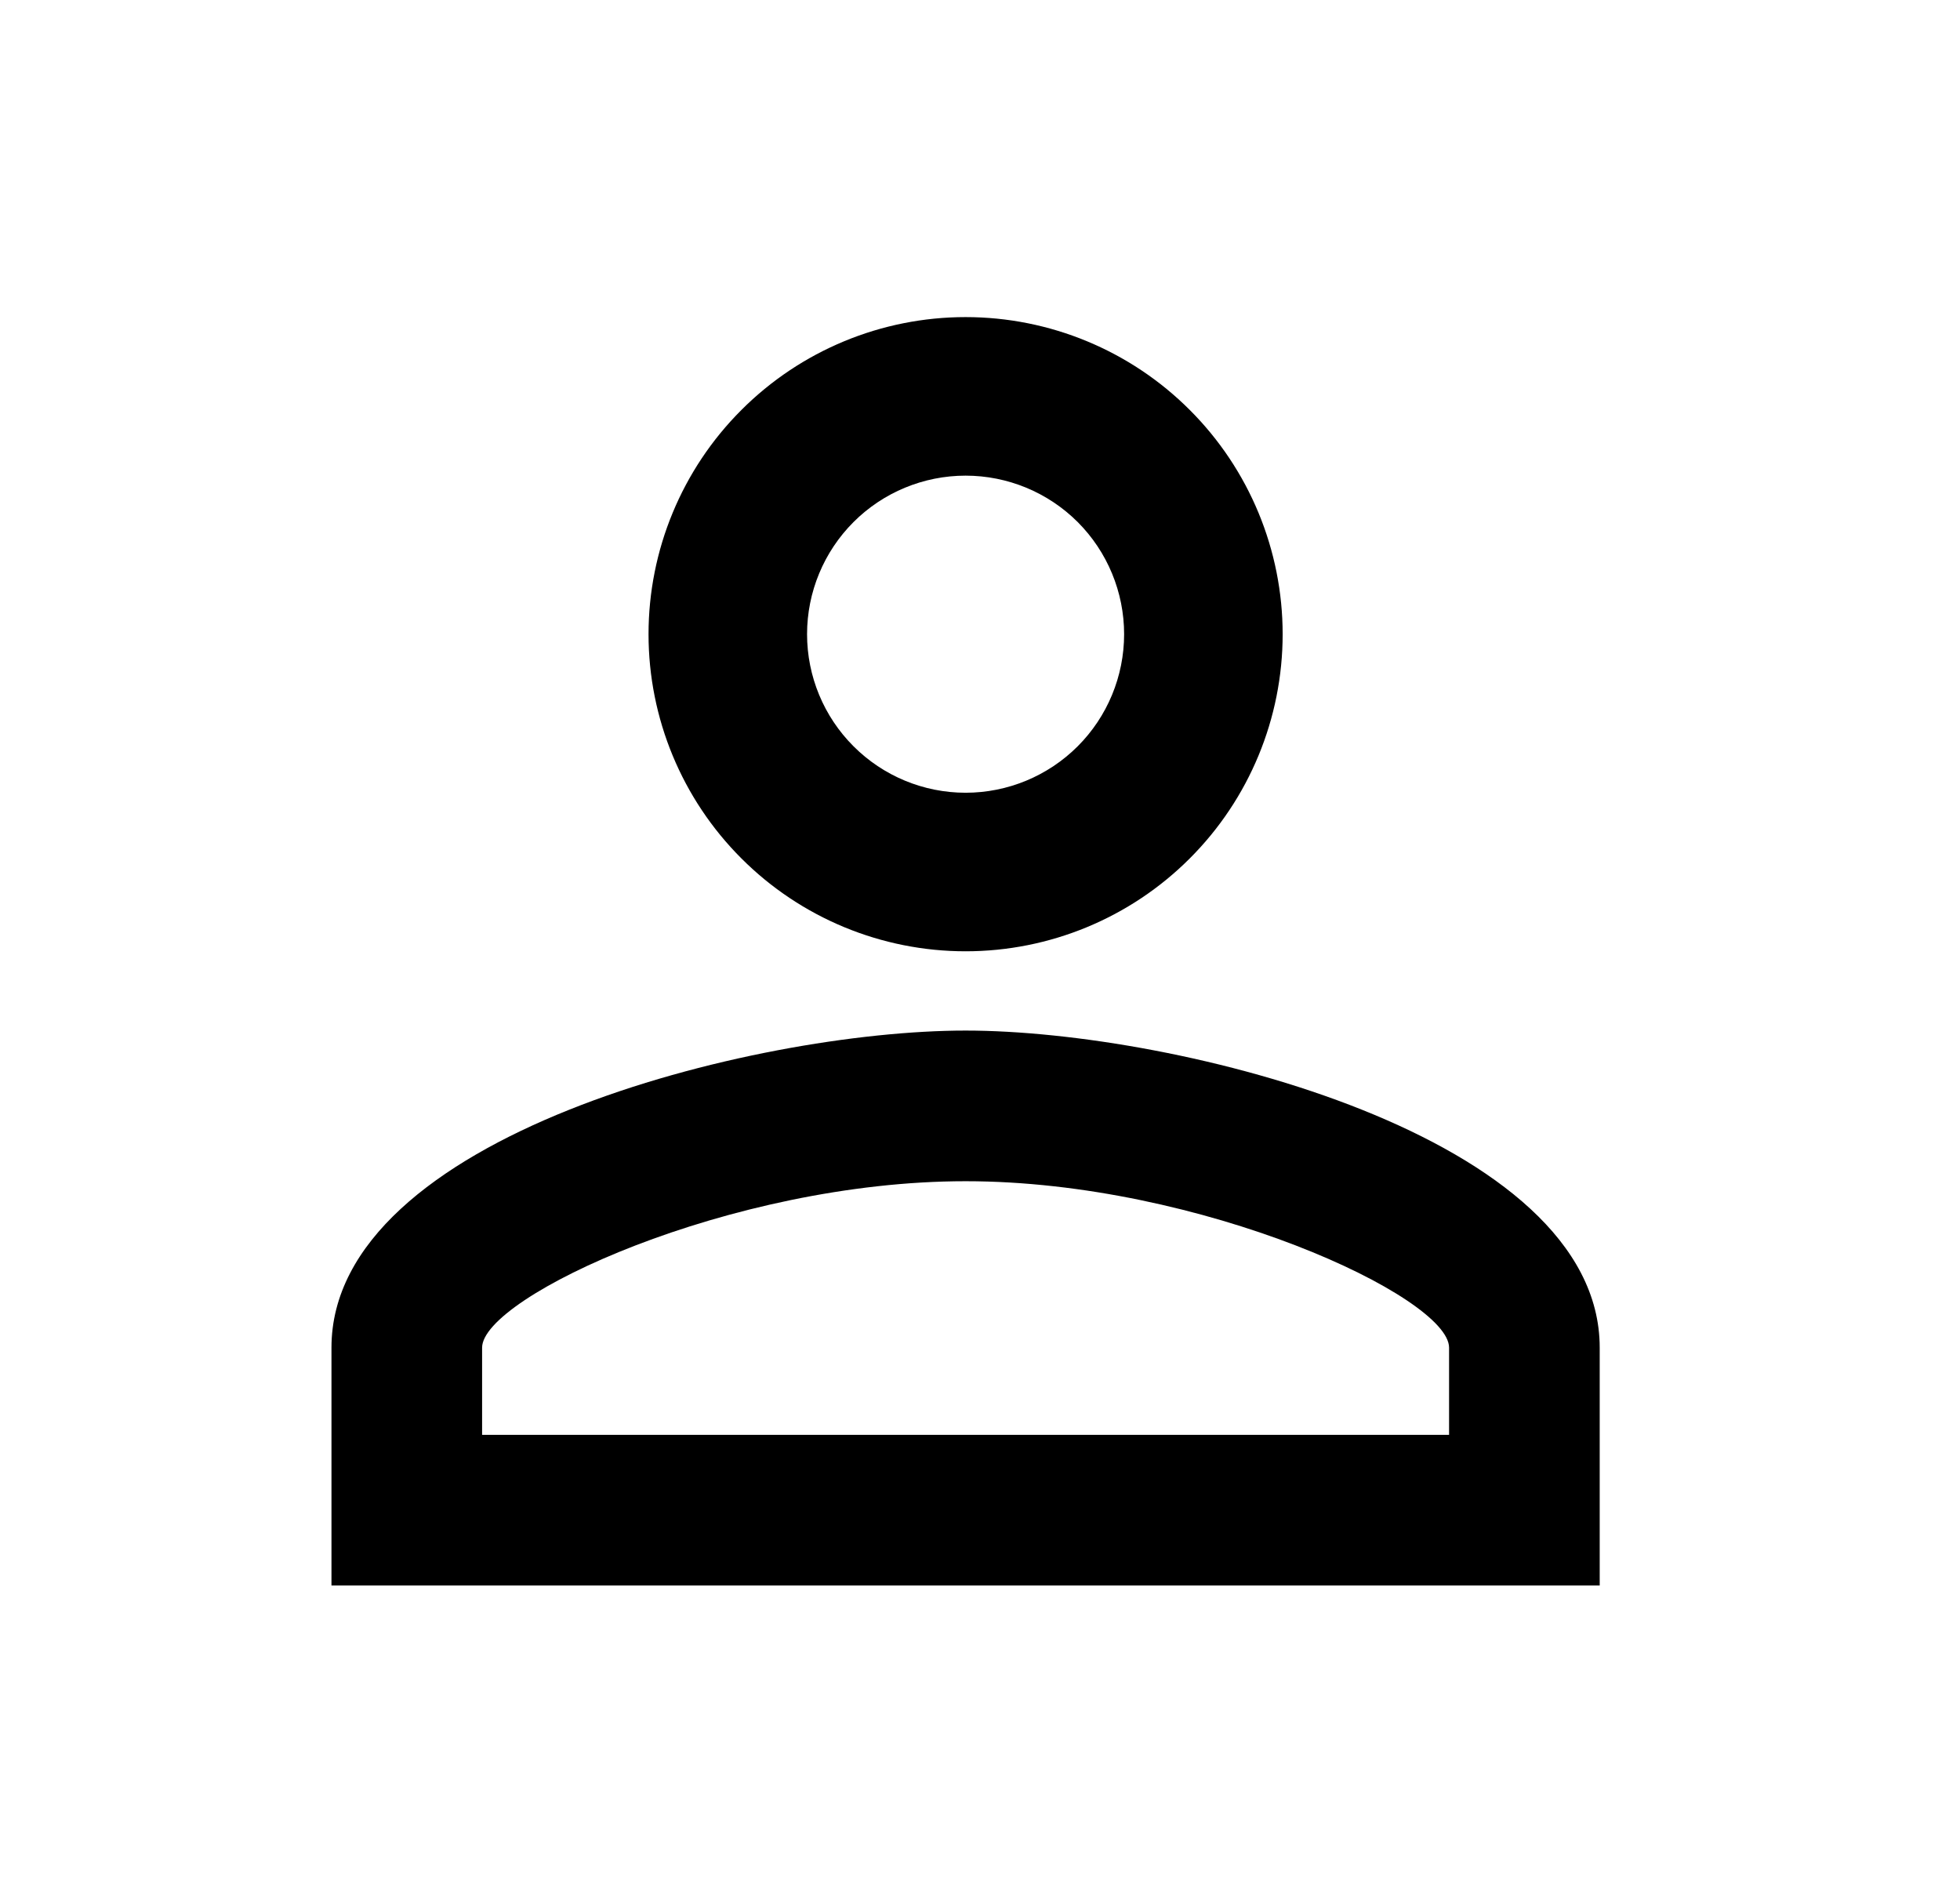
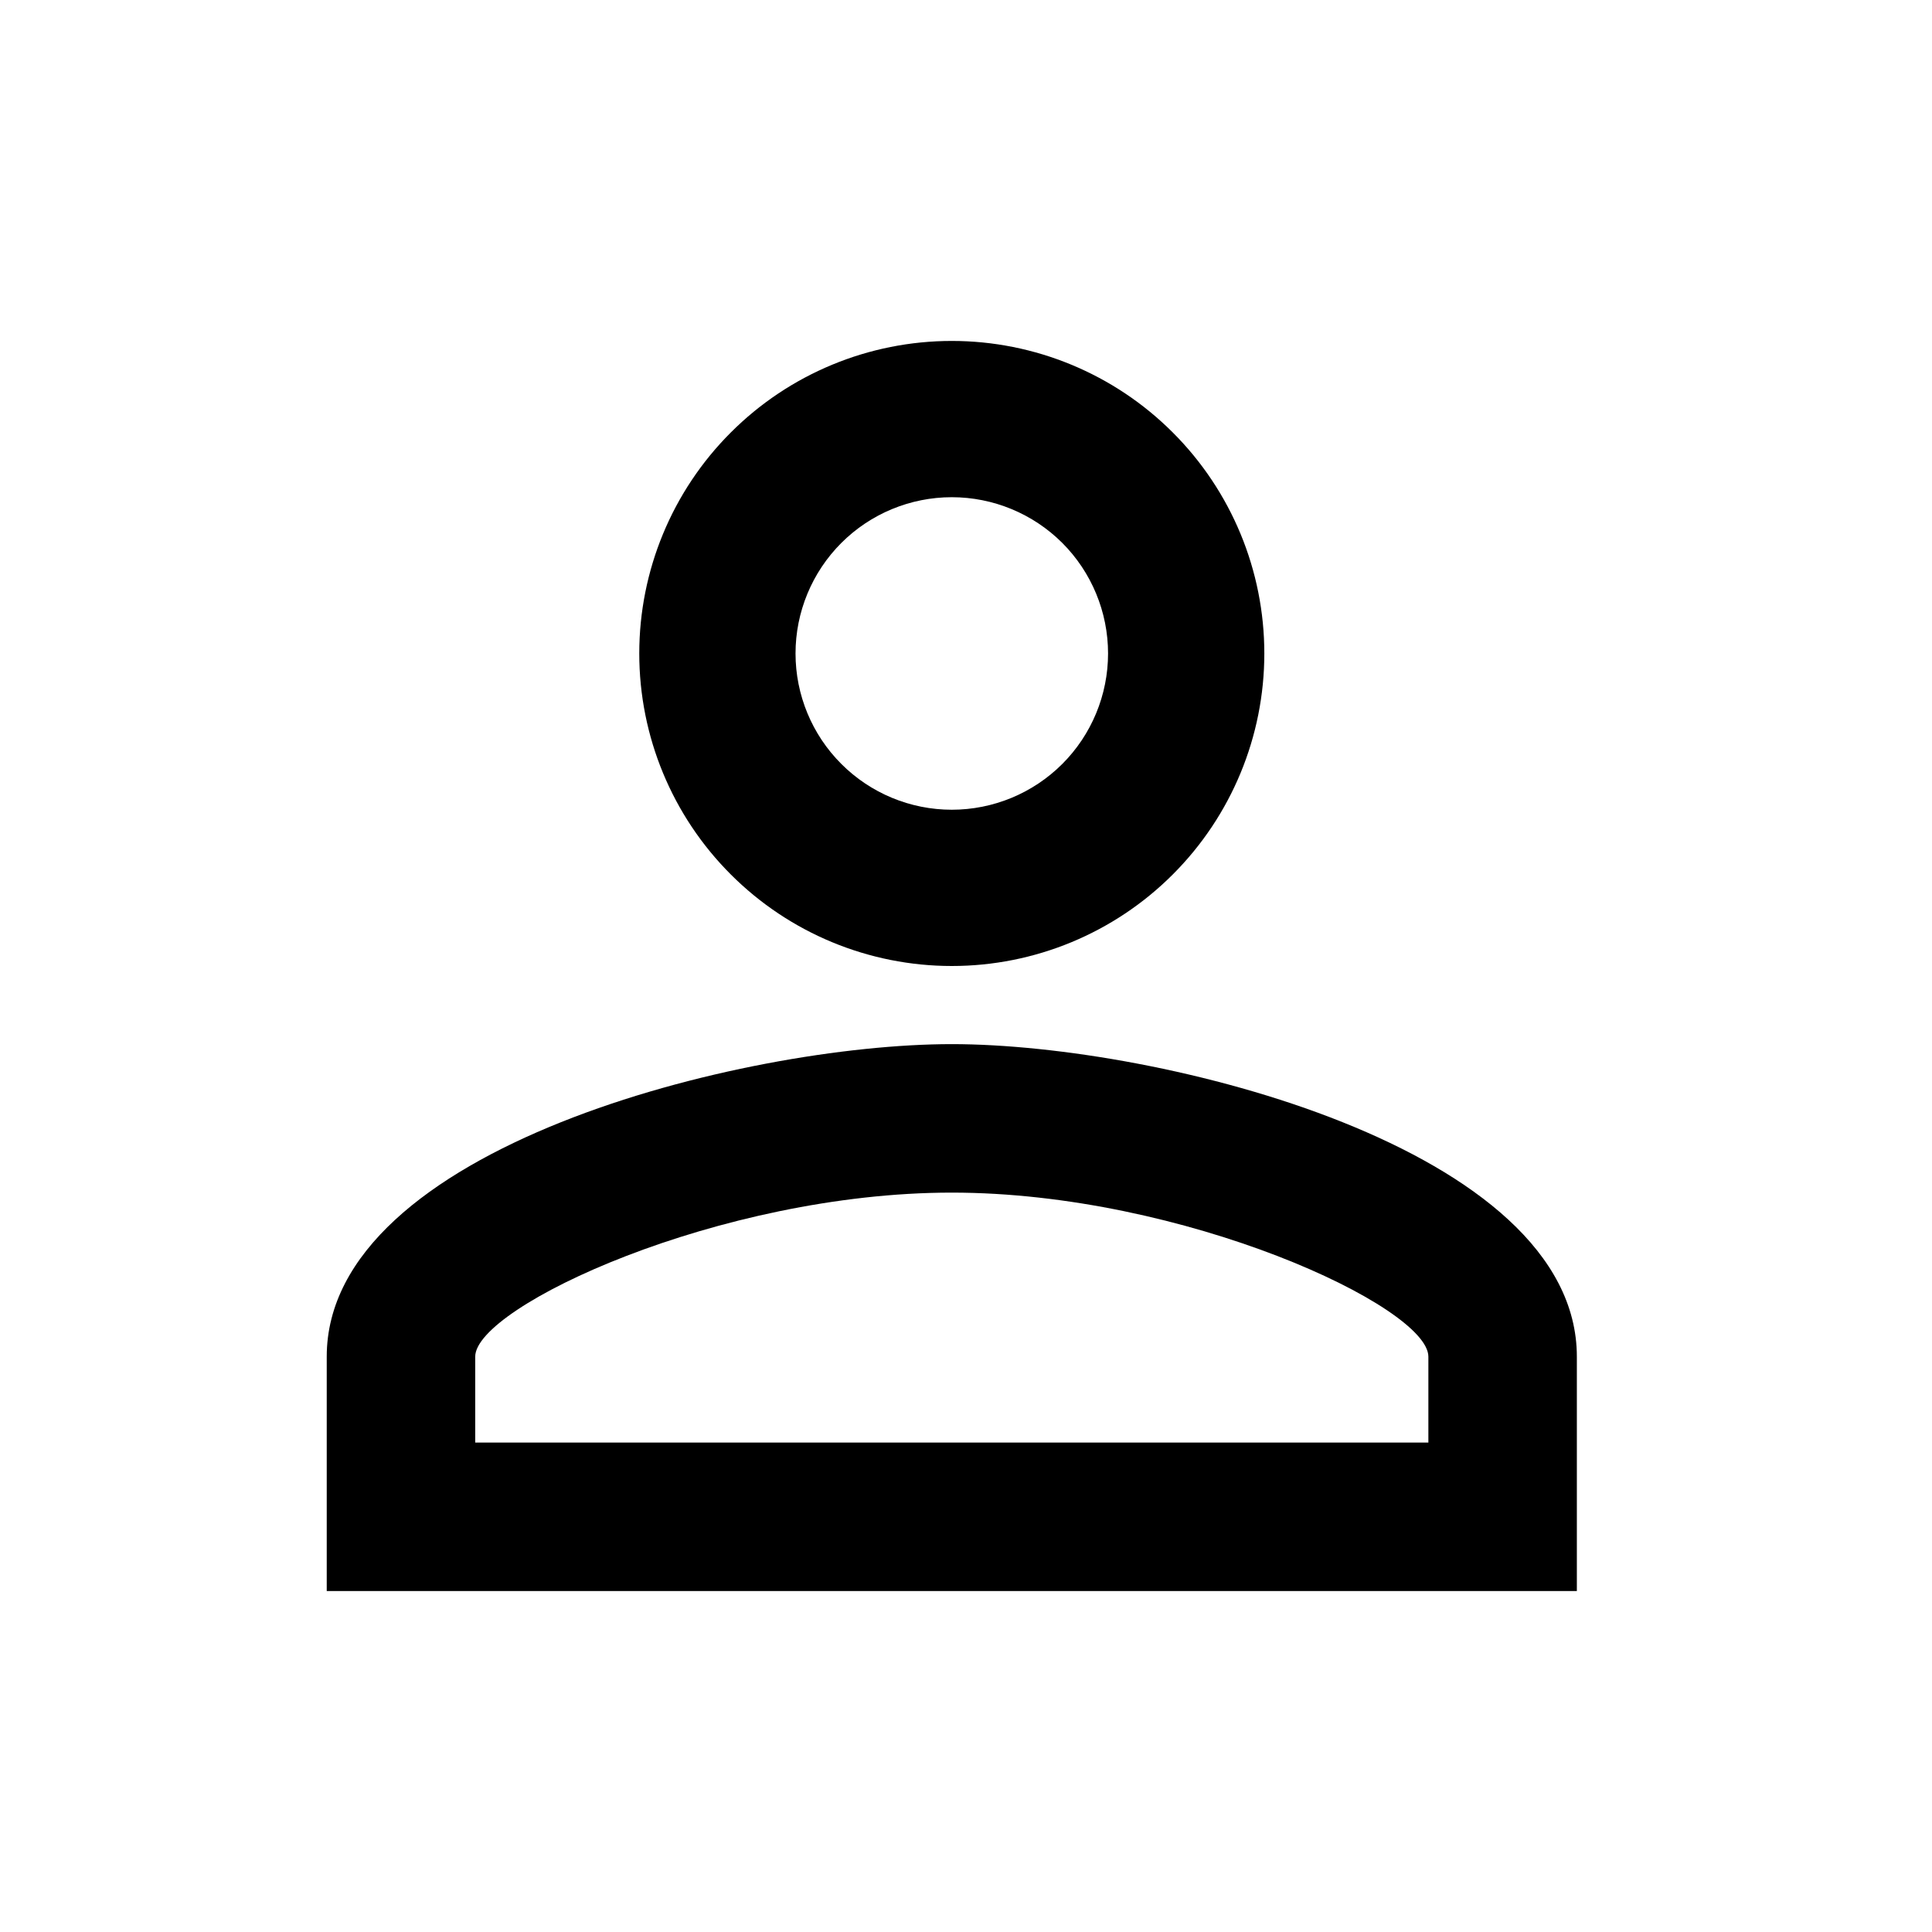
- <svg xmlns="http://www.w3.org/2000/svg" width="34" height="33" viewBox="0 0 34 33" fill="none">
+ <svg xmlns="http://www.w3.org/2000/svg" width="1em" height="1em" viewBox="0 0 34 33" fill="none">
  <path d="M16.75 5.5C18.209 5.5 19.608 6.079 20.639 7.111C21.671 8.142 22.25 9.541 22.25 11C22.25 12.459 21.671 13.858 20.639 14.889C19.608 15.921 18.209 16.5 16.75 16.5C15.291 16.5 13.892 15.921 12.861 14.889C11.829 13.858 11.25 12.459 11.25 11C11.25 9.541 11.829 8.142 12.861 7.111C13.892 6.079 15.291 5.5 16.75 5.5ZM16.75 8.25C16.021 8.25 15.321 8.54 14.806 9.055C14.29 9.571 14 10.271 14 11C14 11.729 14.29 12.429 14.806 12.944C15.321 13.46 16.021 13.75 16.75 13.75C17.479 13.75 18.179 13.46 18.695 12.944C19.21 12.429 19.5 11.729 19.5 11C19.5 10.271 19.21 9.571 18.695 9.055C18.179 8.54 17.479 8.25 16.75 8.25ZM16.75 17.875C20.421 17.875 27.75 19.704 27.75 23.375V27.5H5.75V23.375C5.75 19.704 13.079 17.875 16.75 17.875ZM16.75 20.488C12.666 20.488 8.363 22.495 8.363 23.375V24.887H25.137V23.375C25.137 22.495 20.834 20.488 16.75 20.488Z" fill="currentColor" />
</svg>
